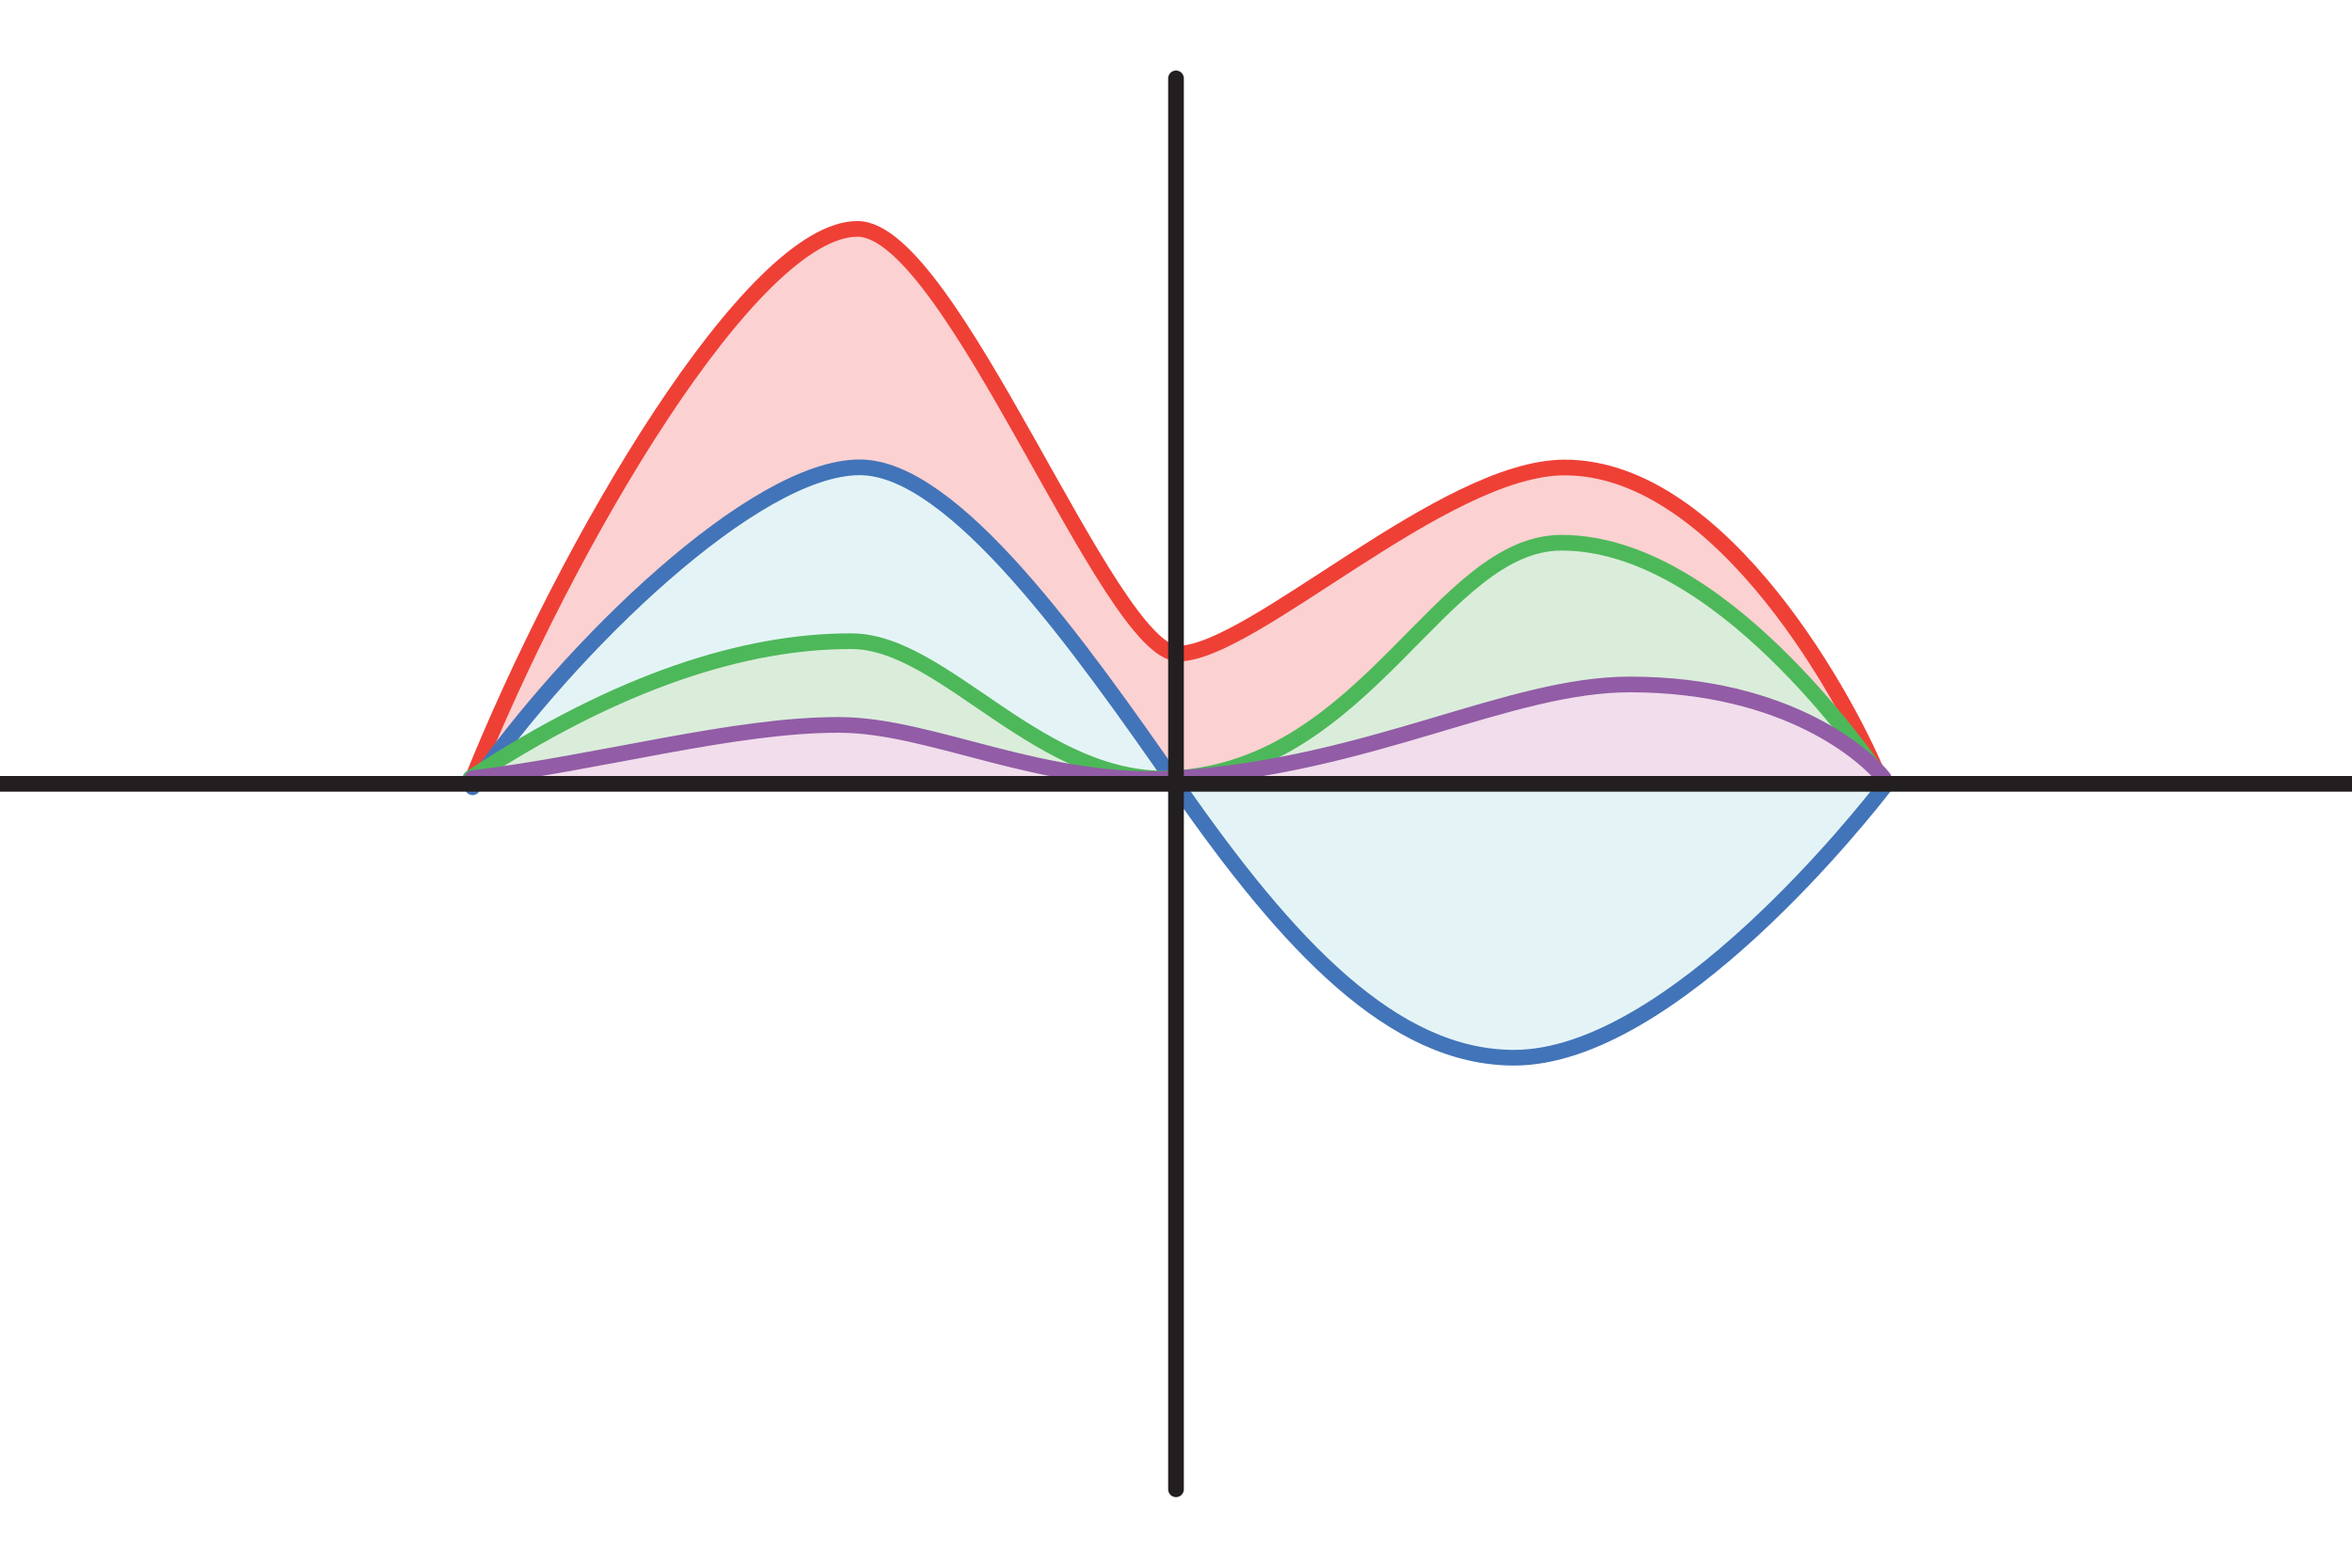
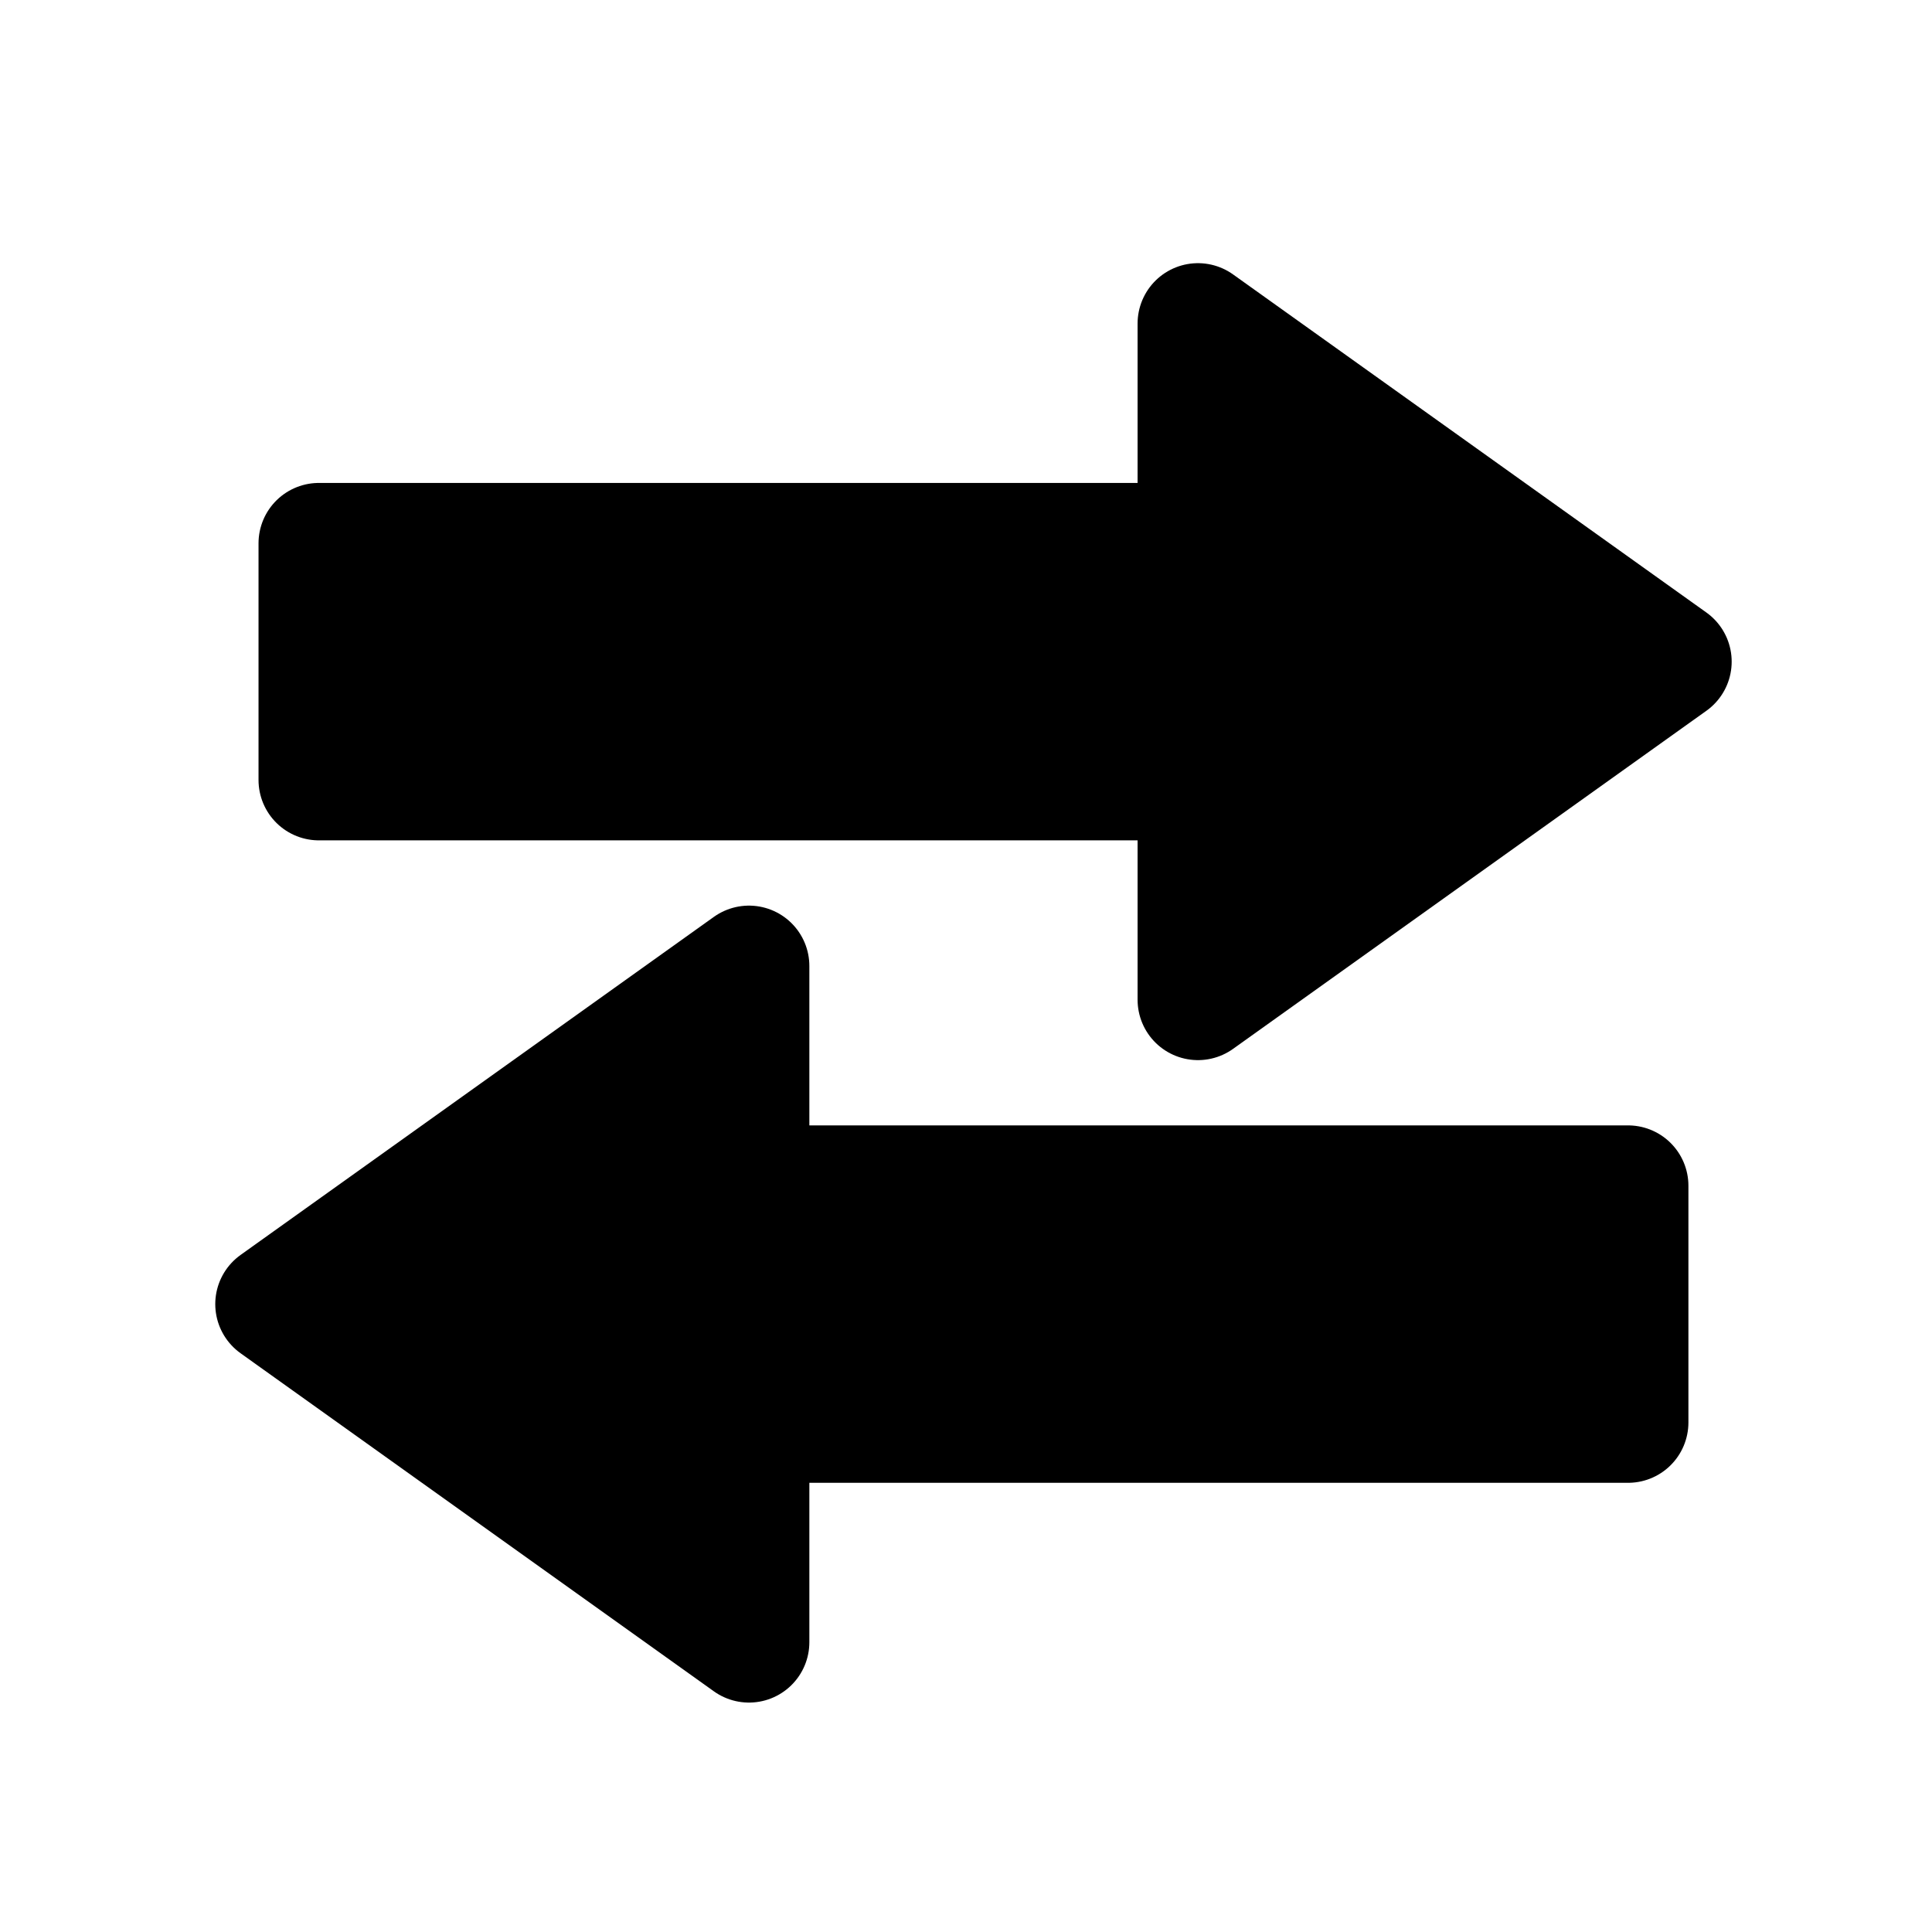
- <svg xmlns="http://www.w3.org/2000/svg" id="Layer_2" viewBox="0 0 150 100">
-   <defs>
-     <style>.cls-1{fill:#daedda;stroke:#4db85a;}.cls-1,.cls-2,.cls-3,.cls-4,.cls-5{stroke-linecap:round;stroke-miterlimit:10;}.cls-2{fill:#fbd1d1;stroke:#ef4036;}.cls-3{fill:#e4f4f6;stroke:#4274b9;}.cls-4{fill:#f1ddec;stroke:#925ca6;}.cls-5{fill:none;stroke:#231f20;}</style>
-   </defs>
-   <path class="cls-2" d="M30,50c6.17-15.44,17.97-35.4,24.69-35.4,5.99,0,16.02,27.09,20.46,27.09,4.67,0,16.93-11.87,24.64-11.87,10.09,0,18.29,15.24,20.21,20.18" />
-   <path class="cls-3" d="M30.14,50.22c6.17-8.9,17.97-20.41,24.69-20.41,5.99,0,14.04,11.4,20.31,20.41,7.02,10.09,13.71,17.25,21.42,17.25,10.09,0,22.52-15.89,23.58-17.25" />
-   <path class="cls-1" d="M30,49.64c9.46-6.24,17.57-8.75,24.29-8.74,5.99,0,12.11,9.31,20.71,8.74,12.27-.81,16.87-15.02,24.59-15.02,10.09,0,19.35,13.66,20.41,15.02" />
-   <path class="cls-4" d="M30.14,49.64c8.13-.99,16.64-3.41,23.36-3.4,5.99,0,13.05,3.97,21.64,3.4,12.27-.81,21.08-5.98,28.8-5.98,10.09,0,15.14,4.61,16.2,5.98" />
-   <line class="cls-5" x1="75" y1="5" x2="75" y2="95" />
-   <line class="cls-5" y1="50" x2="150" y2="50" />
+ <svg xmlns="http://www.w3.org/2000/svg" width="100%" height="100%" viewBox="0 0 1000 1000" version="1.1" xml:space="preserve" style="fill-rule:evenodd;clip-rule:evenodd;stroke-linecap:square;stroke-linejoin:round;stroke-miterlimit:1.5;">
+   <rect id="Changes" x="0" y="0" width="1000" height="1000" style="fill:none;" />
+   <g id="Changes1">
+     <g id="Container">
+       <g>
+         <path d="M165.062,403.717l0,-122.5l455,0l0,-113.75l245,175l-245,175l0,-113.75l-455,0Z" style="stroke:#000;stroke-width:62.5px;" />
+         <path d="M387.67,736.25l0,113.75l-245,-175l245,-175l0,113.75l455,0l0,122.5l-455,0Z" style="stroke:#000;stroke-width:62.5px;" />
+       </g>
+     </g>
+   </g>
</svg>
